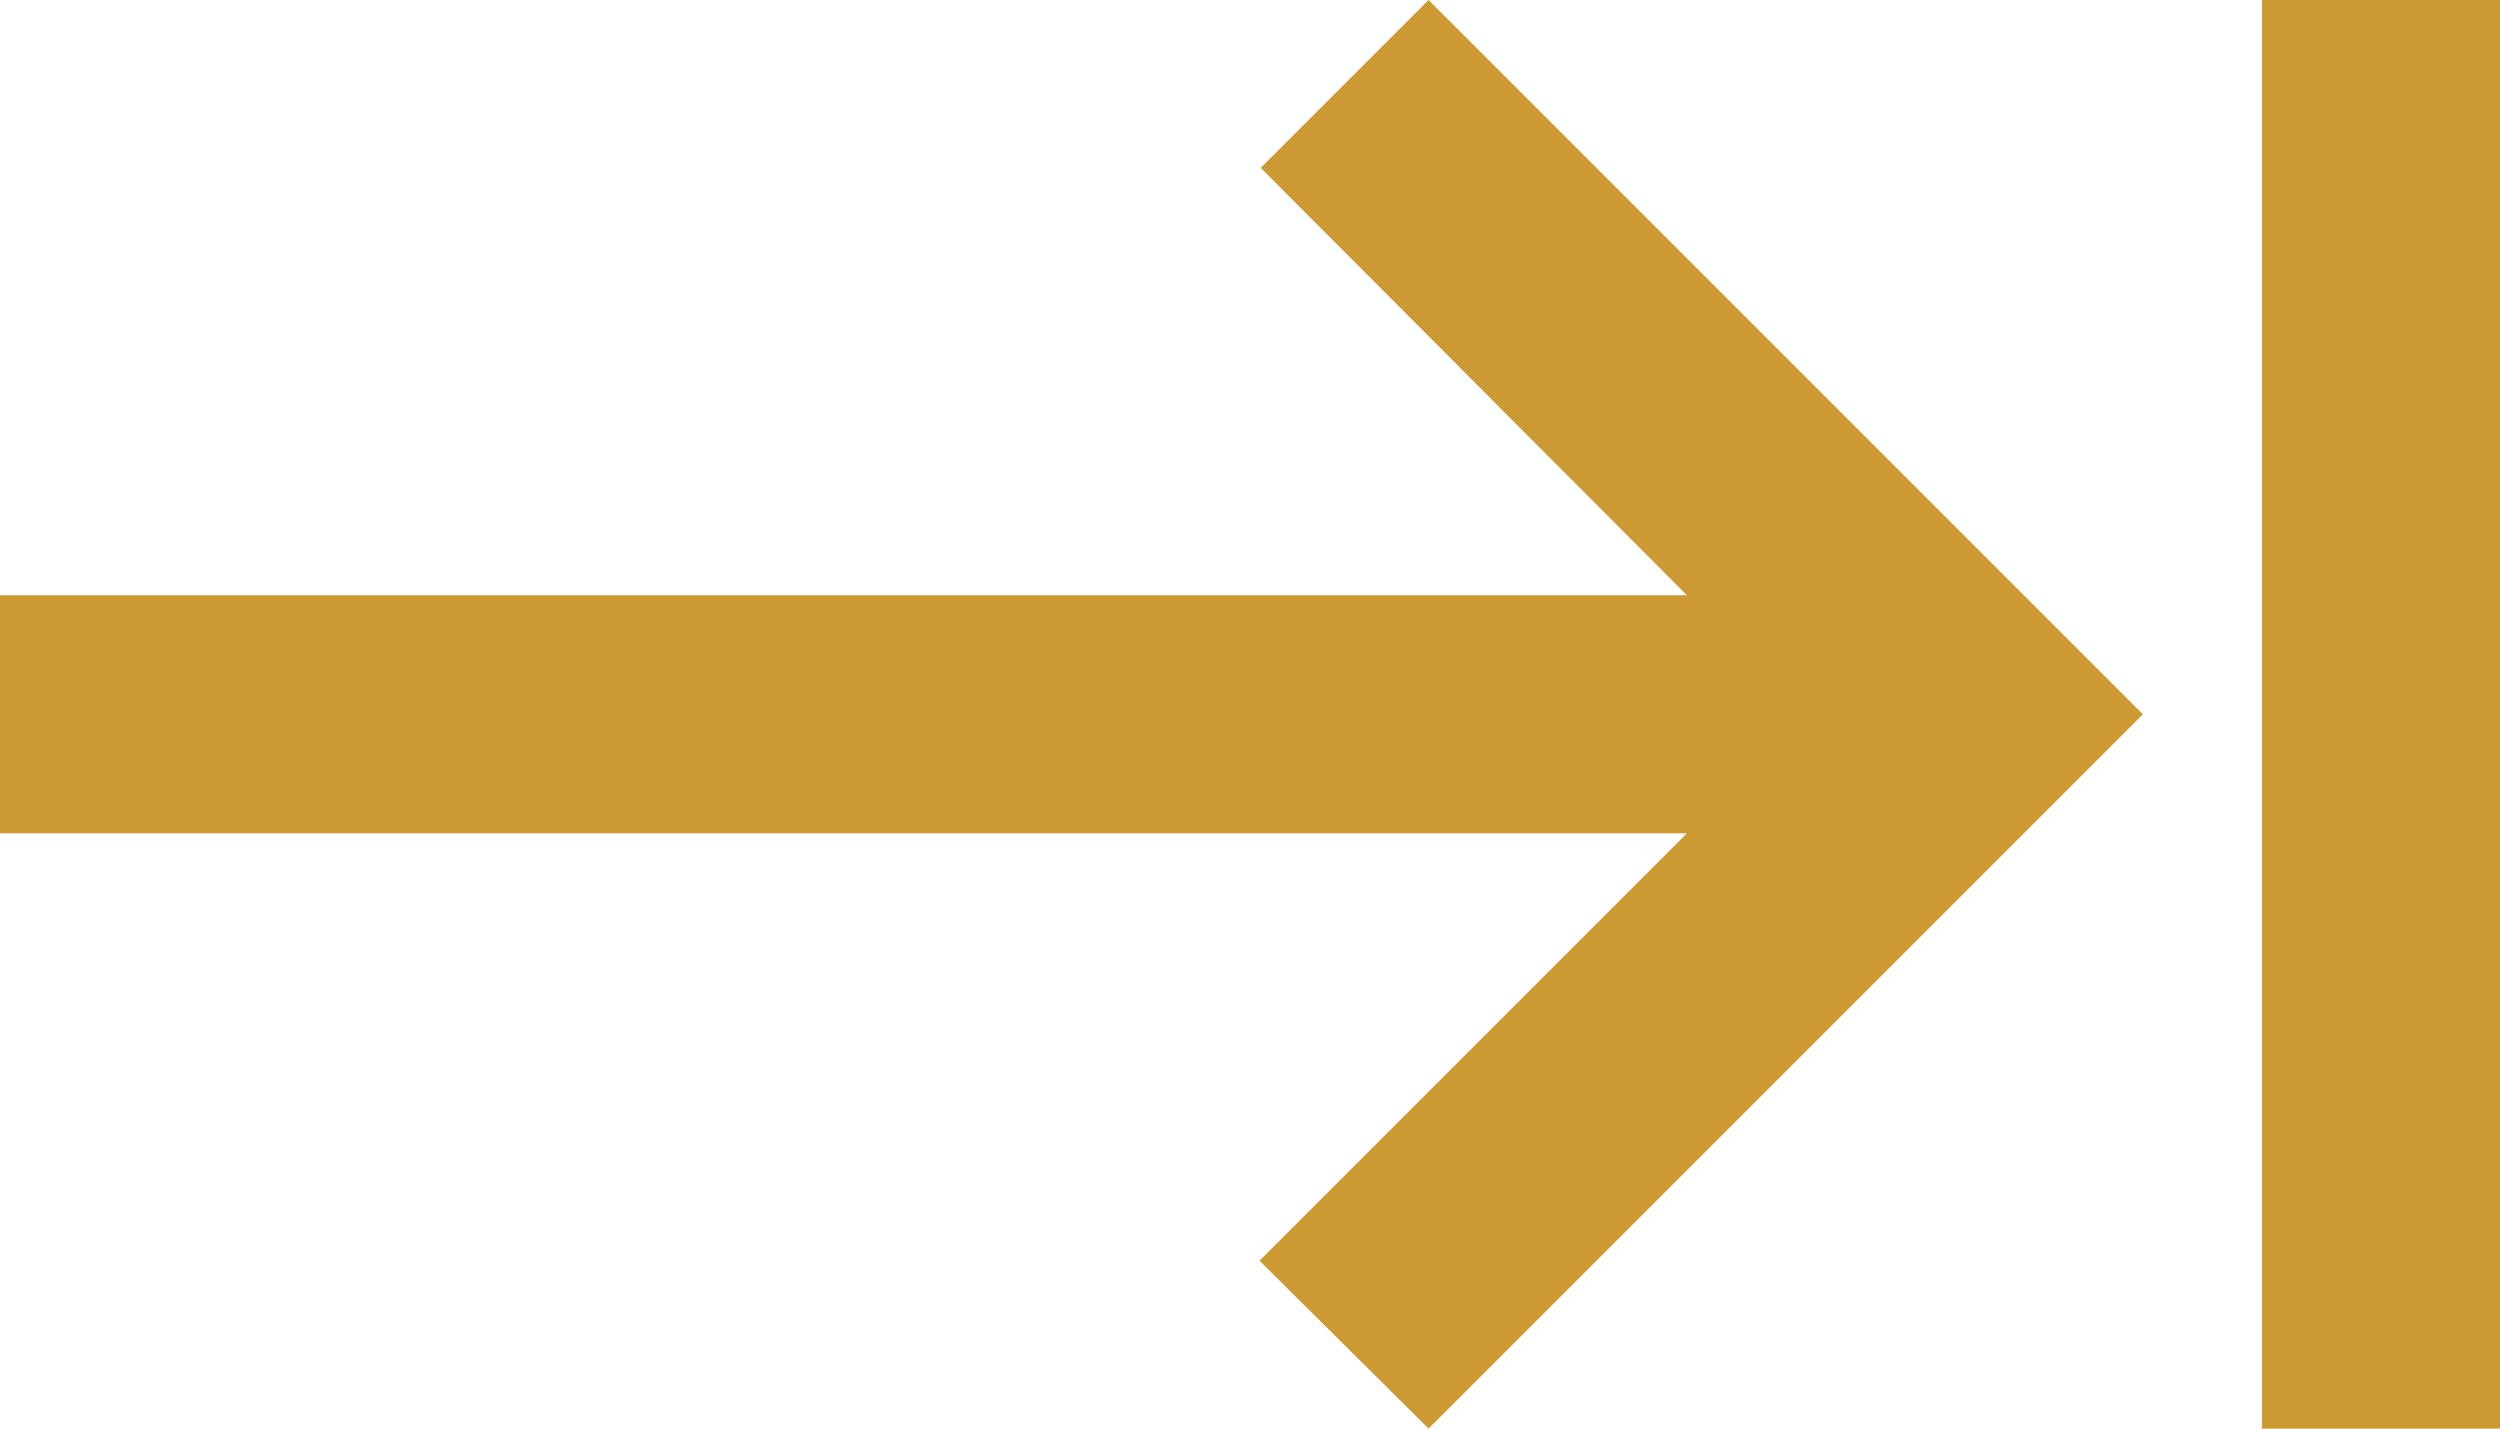
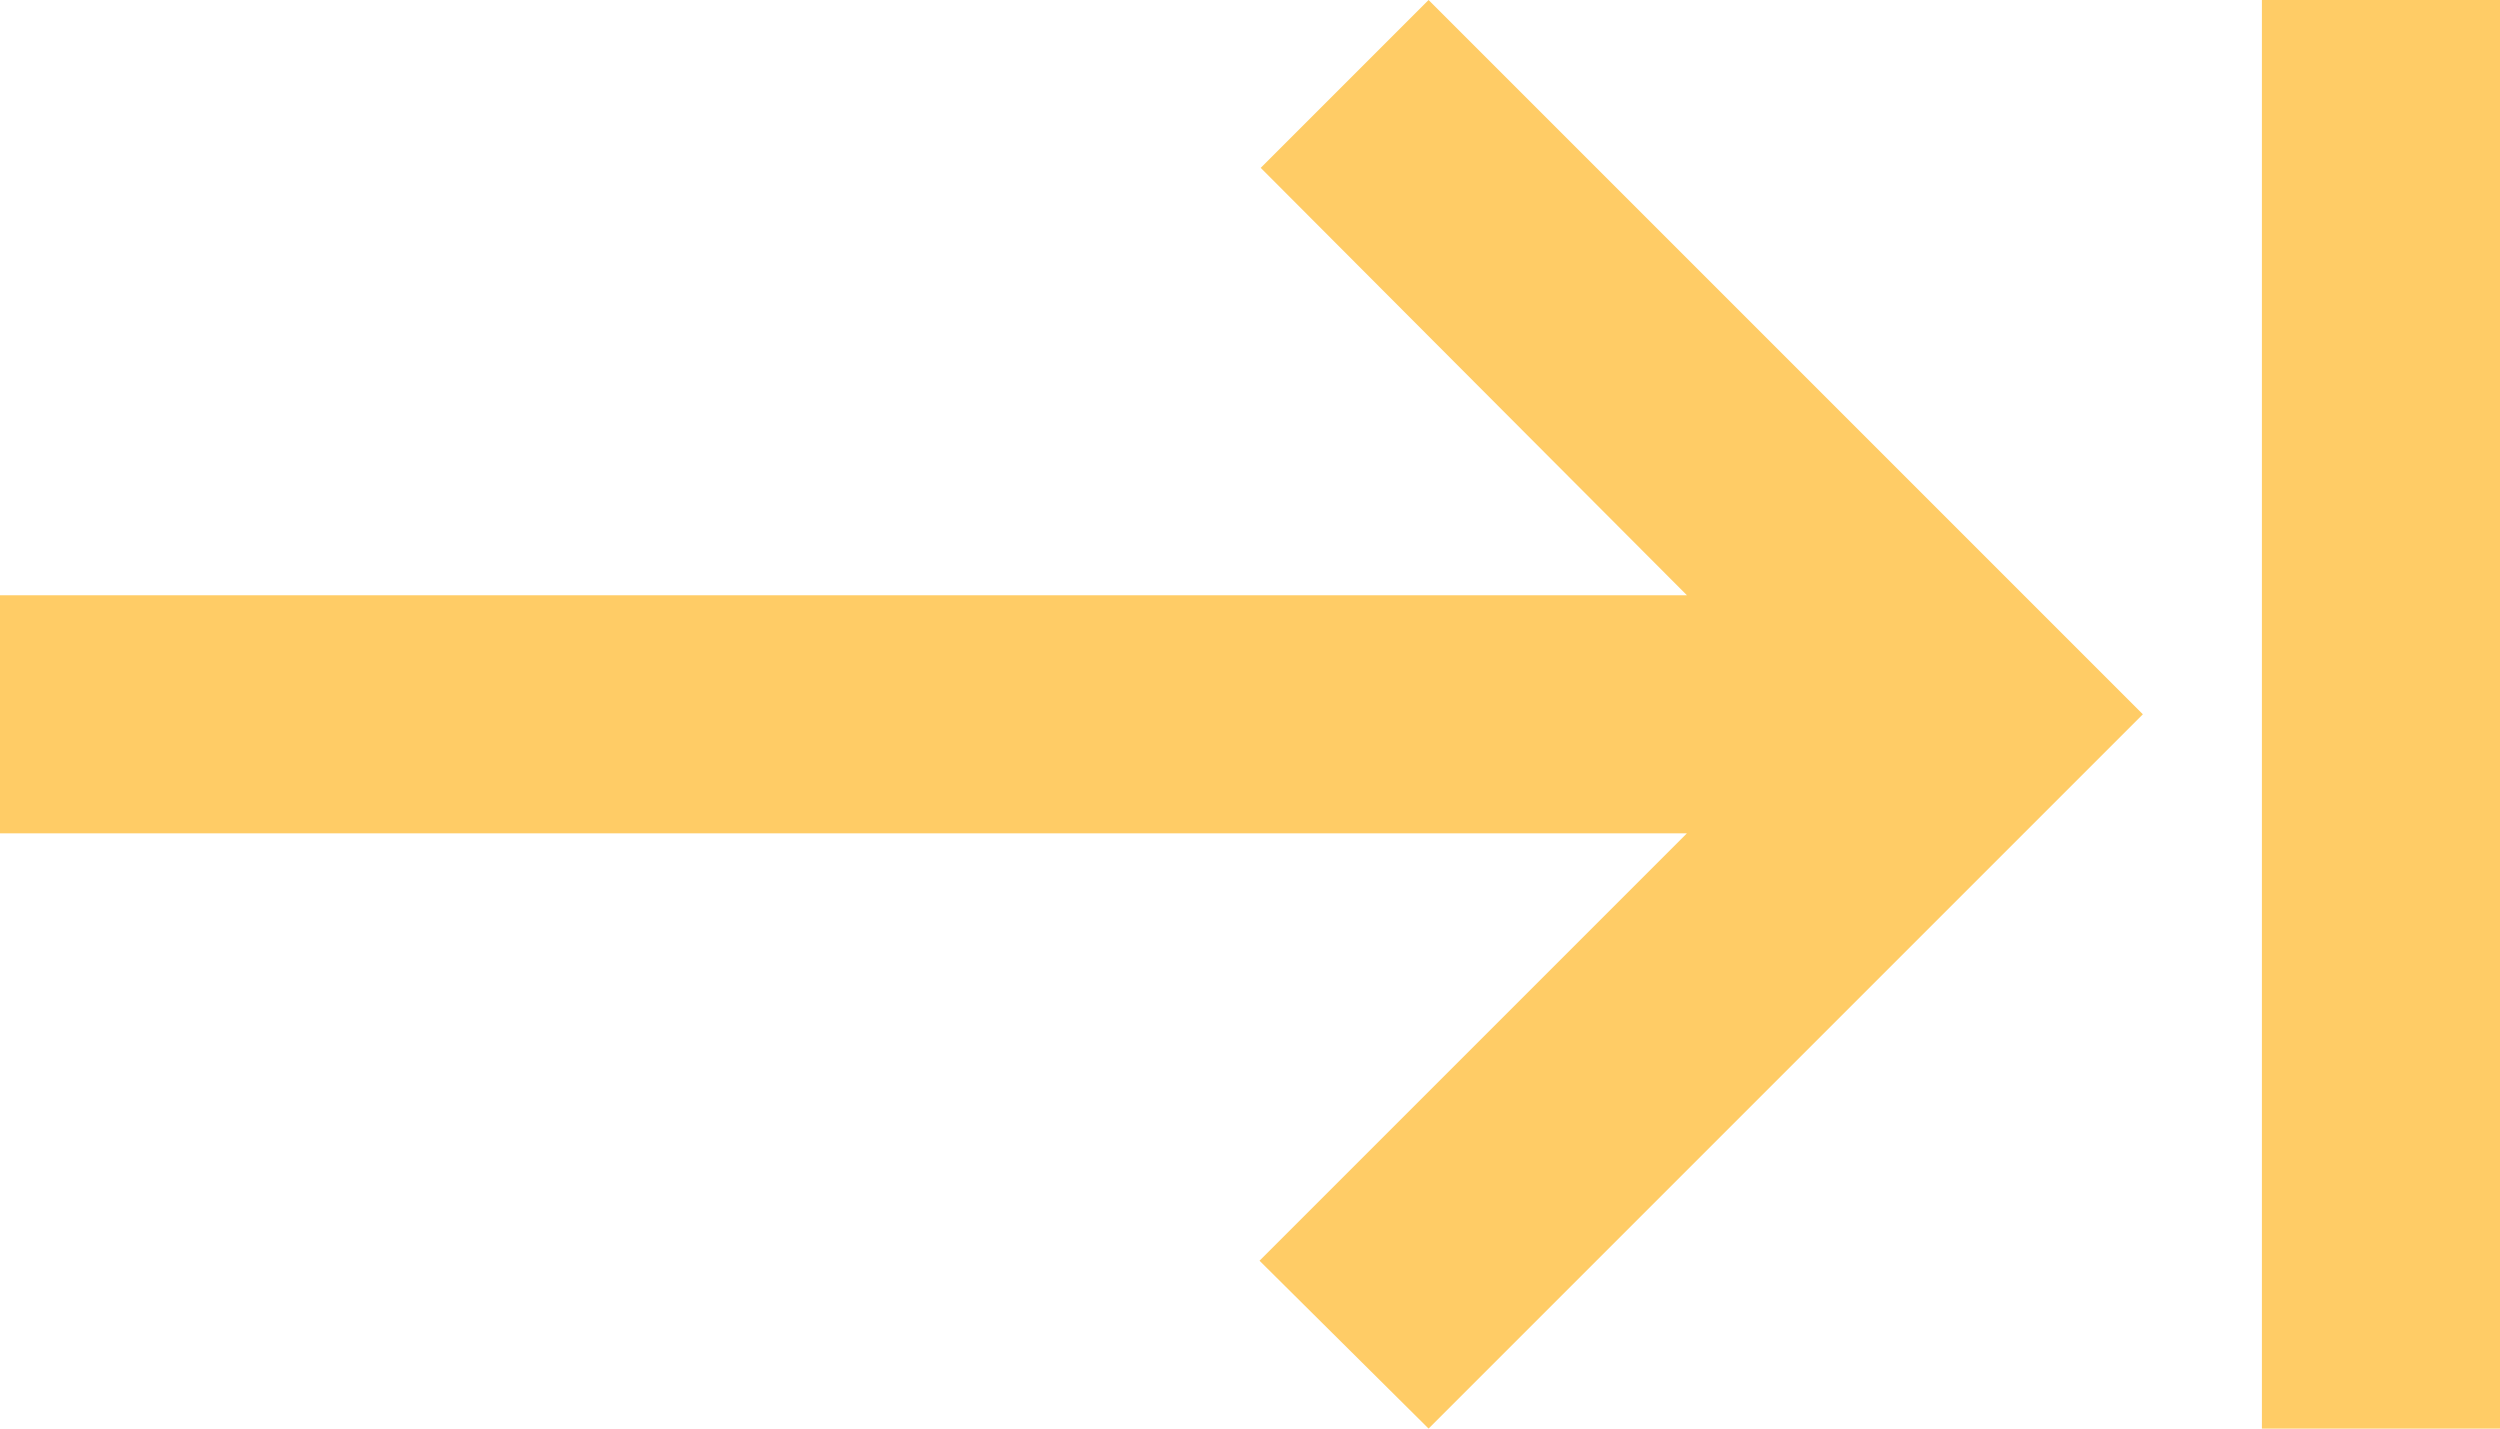
<svg xmlns="http://www.w3.org/2000/svg" width="21" height="12" viewBox="0 0 21 12" fill="none">
-   <path d="M10.59 1.41L14.17 5H0V7H14.17L10.58 10.59L12 12L18 6L12 0L10.59 1.41ZM19 0V12H21V0H19Z" fill="#CC9933" />
+   <path d="M10.59 1.41L14.17 5H0V7H14.17L10.58 10.59L12 12L18 6L12 0L10.59 1.41ZM19 0V12H21V0H19Z" fill="#FFCC66" />
</svg>
